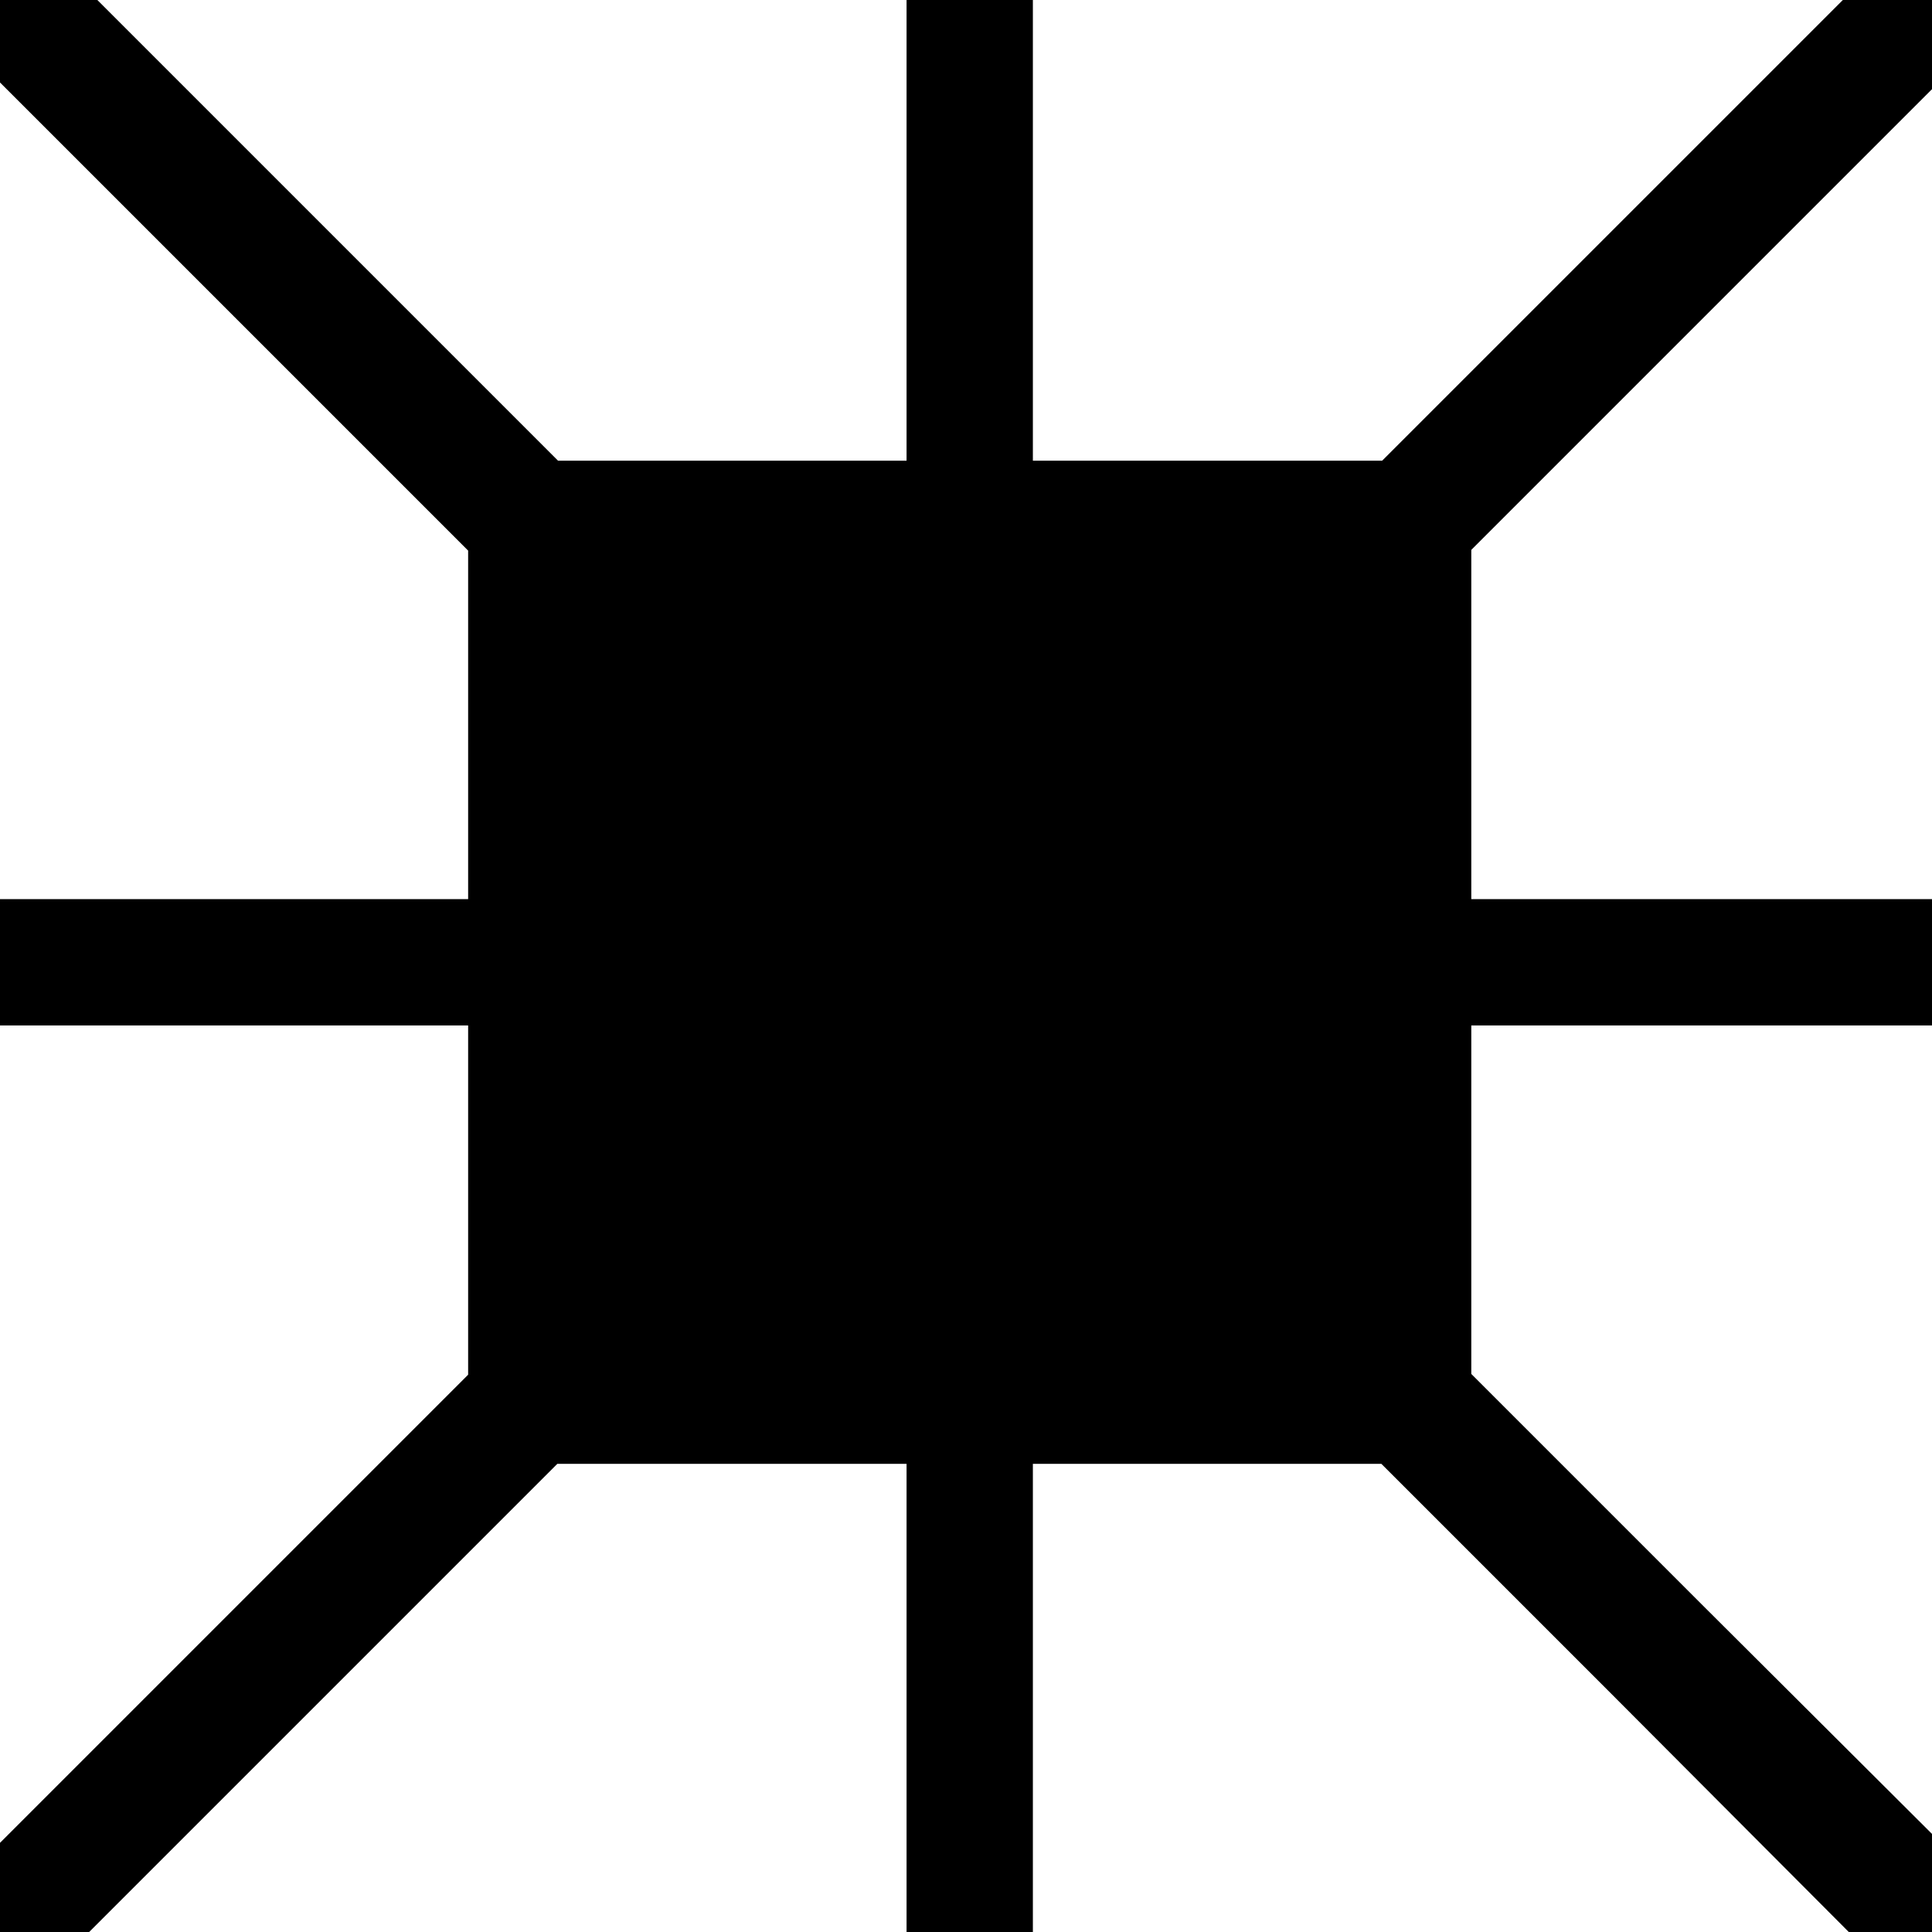
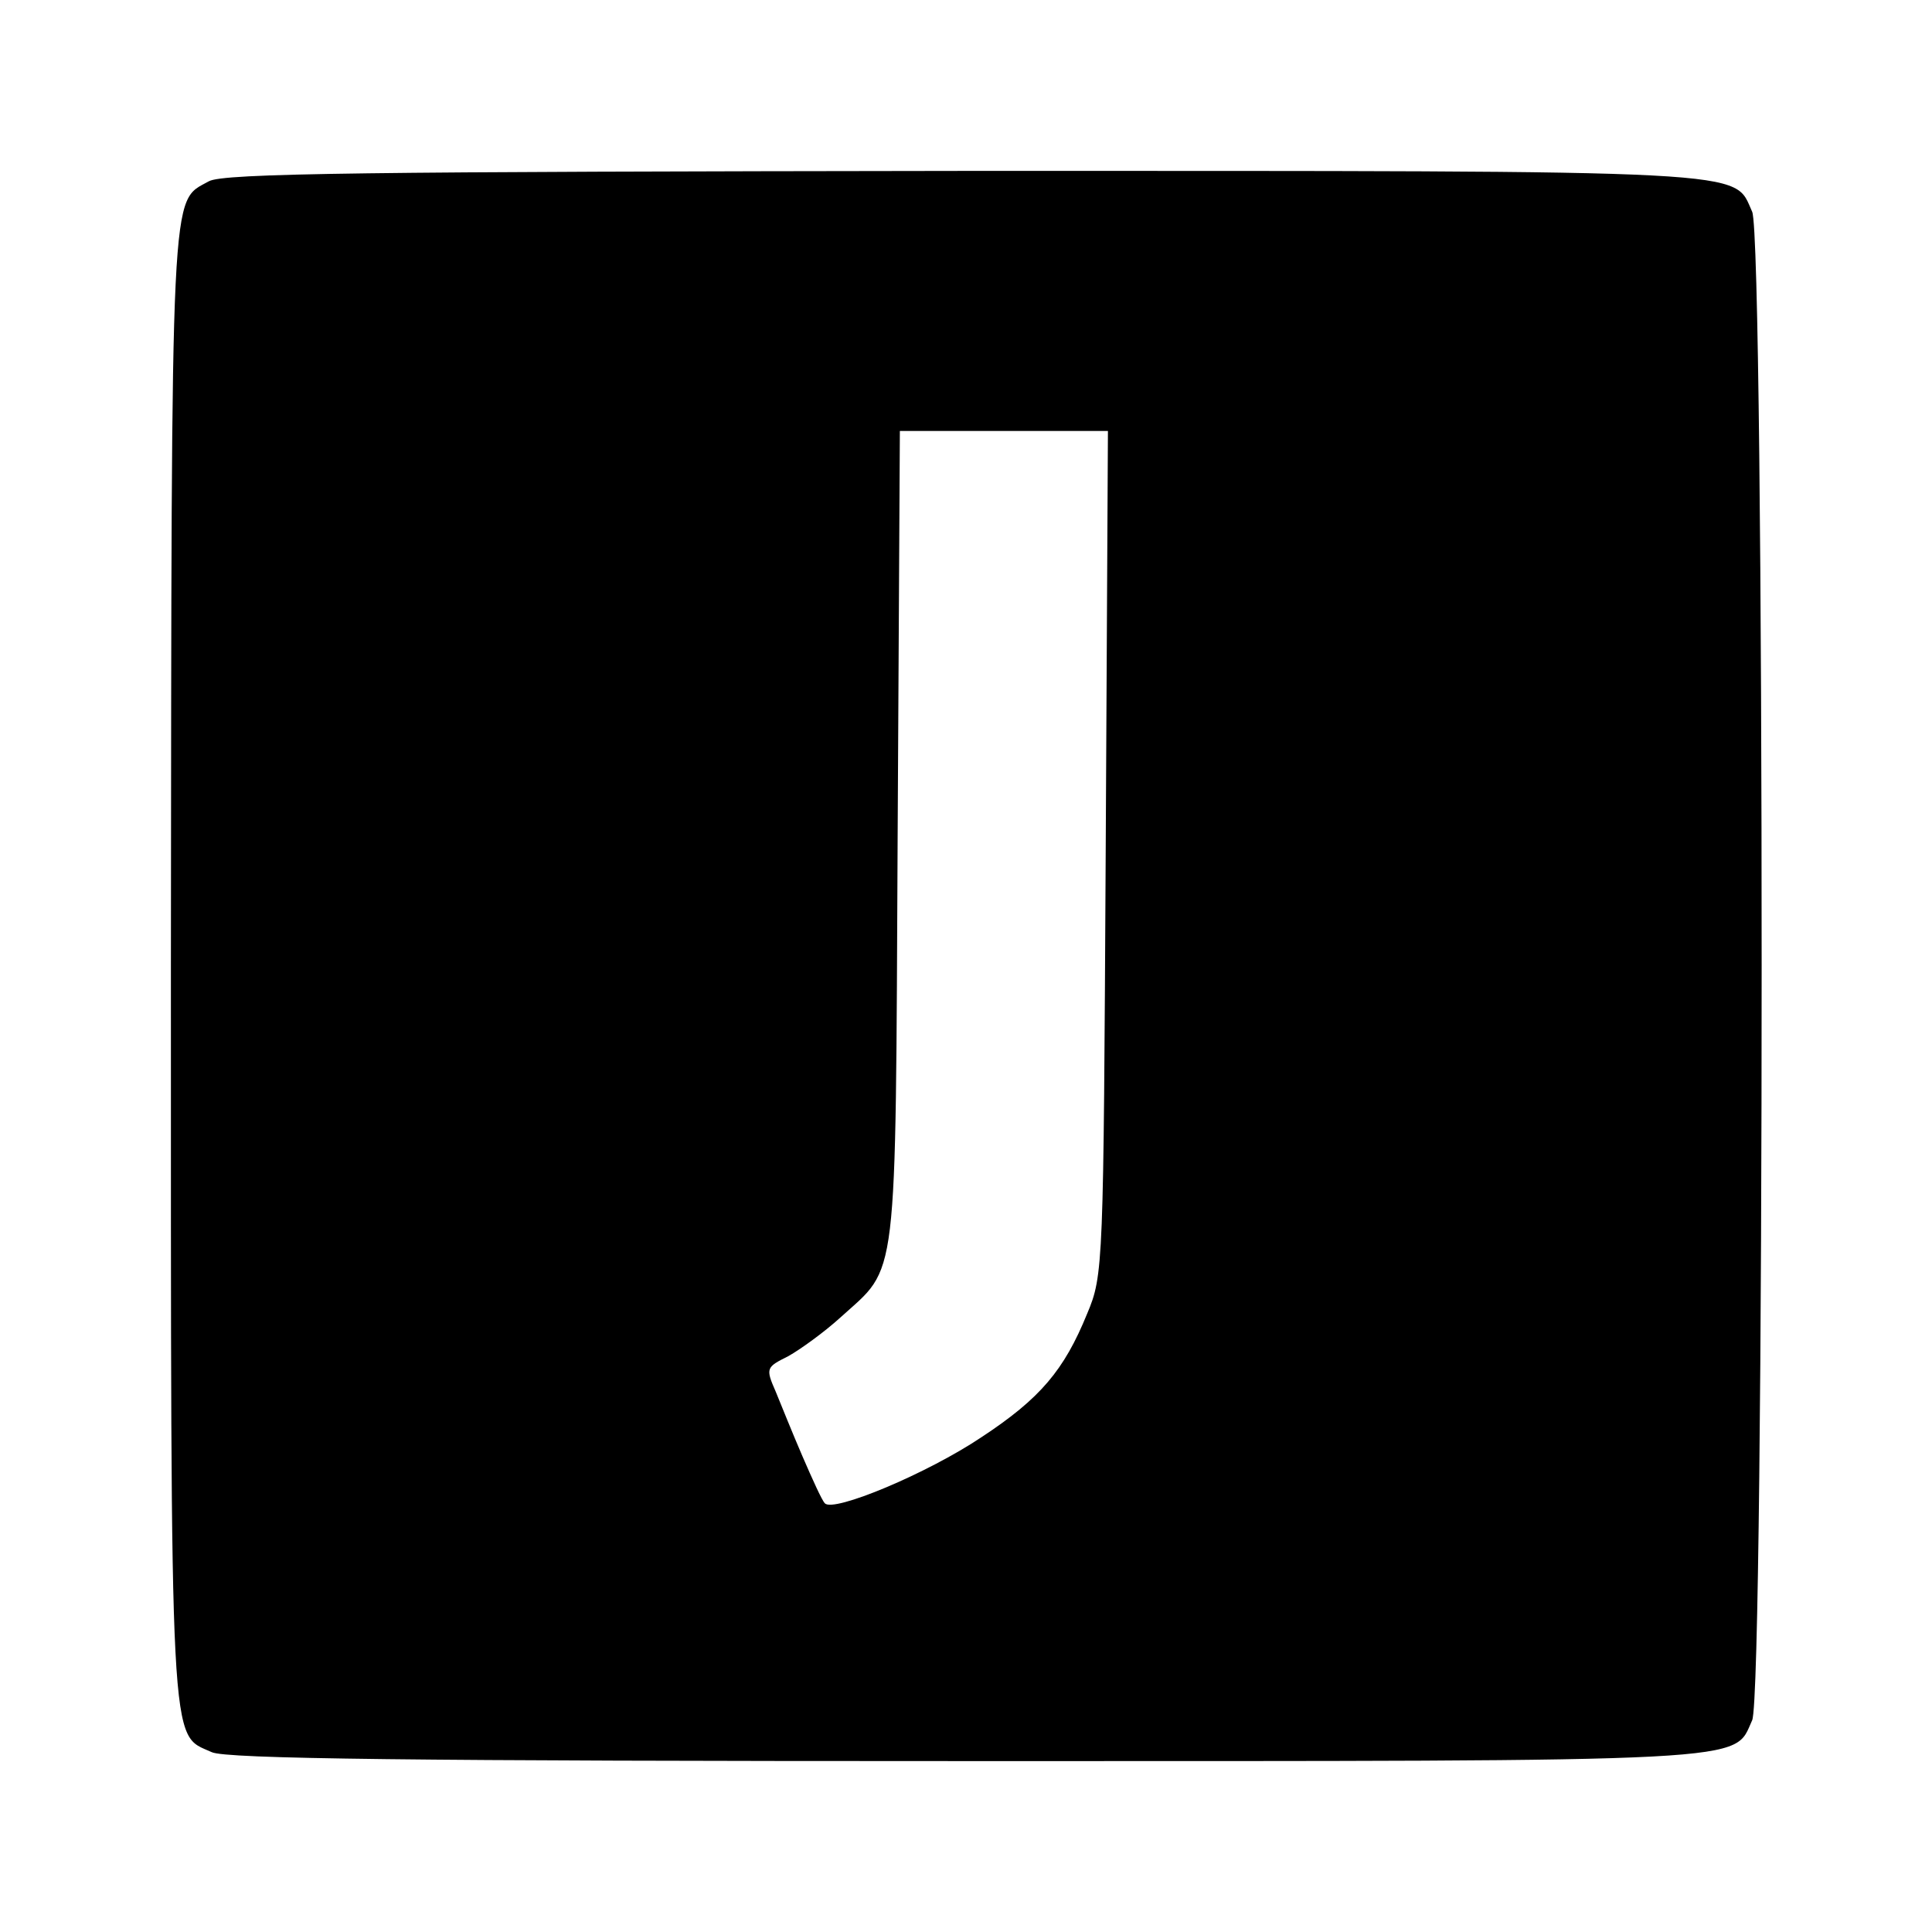
- <svg xmlns="http://www.w3.org/2000/svg" version="1.0" width="260pt" height="260pt" viewBox="0 0 260 260" preserveAspectRatio="xMidYMid meet">
-   <g transform="translate(0,260) scale(0.1,-0.1)" fill="#000000" stroke="none">
-     <path d="M0 2544 l0 -55 315 -315 315 -315 0 -235 0 -234 -315 0 -315 0 0 -85 0 -85 315 0 315 0 0 -235 0 -235 -315 -315 -315 -315 0 -60 0 -60 60 0 60 0 315 315 315 315 235 0 235 0 0 -315 0 -315 85 0 85 0 0 315 0 315 234 0 235 0 315 -315 314 -315 56 0 56 0 0 66 0 66 -310 309 -310 310 0 234 0 235 310 0 310 0 0 85 0 85 -310 0 -310 0 0 235 0 235 310 310 310 310 0 60 0 60 -60 0 -60 0 -310 -310 -310 -310 -235 0 -235 0 0 310 0 310 -85 0 -85 0 0 -310 0 -310 -234 0 -235 0 -310 310 -310 310 -65 0 -66 0 0 -56z" />
-   </g>
+ <svg xmlns="http://www.w3.org/2000/svg" version="1" width="346.667" height="346.667" viewBox="0 0 260 260">
+   <path d="M28.1 24.4c-5.2 2.9-5-1.2-5.1 105.4 0 107.9-.2 103.4 5.5 106 1.9.9 27 1.2 101.6 1.2 107.5 0 103.1.2 105.7-5.5 1.7-3.8 1.7-199.2 0-203-2.6-5.7 1.9-5.5-106-5.5-80.5.1-99.8.3-101.7 1.4zm120.7 90.3c-.3 55.7-.3 56.9-2.5 62.1-3.1 7.6-6.3 11.4-14.2 16.6-7.3 4.9-20 10.2-21.1 8.9-.4-.4-1.7-3.3-3-6.3s-2.9-7-3.6-8.7c-1.4-3.2-1.3-3.3 1.7-4.8 1.6-.9 4.8-3.2 7-5.2 7.8-7.1 7.4-3.3 7.7-64.6l.3-54.7h28l-.3 56.7z" />
</svg>
